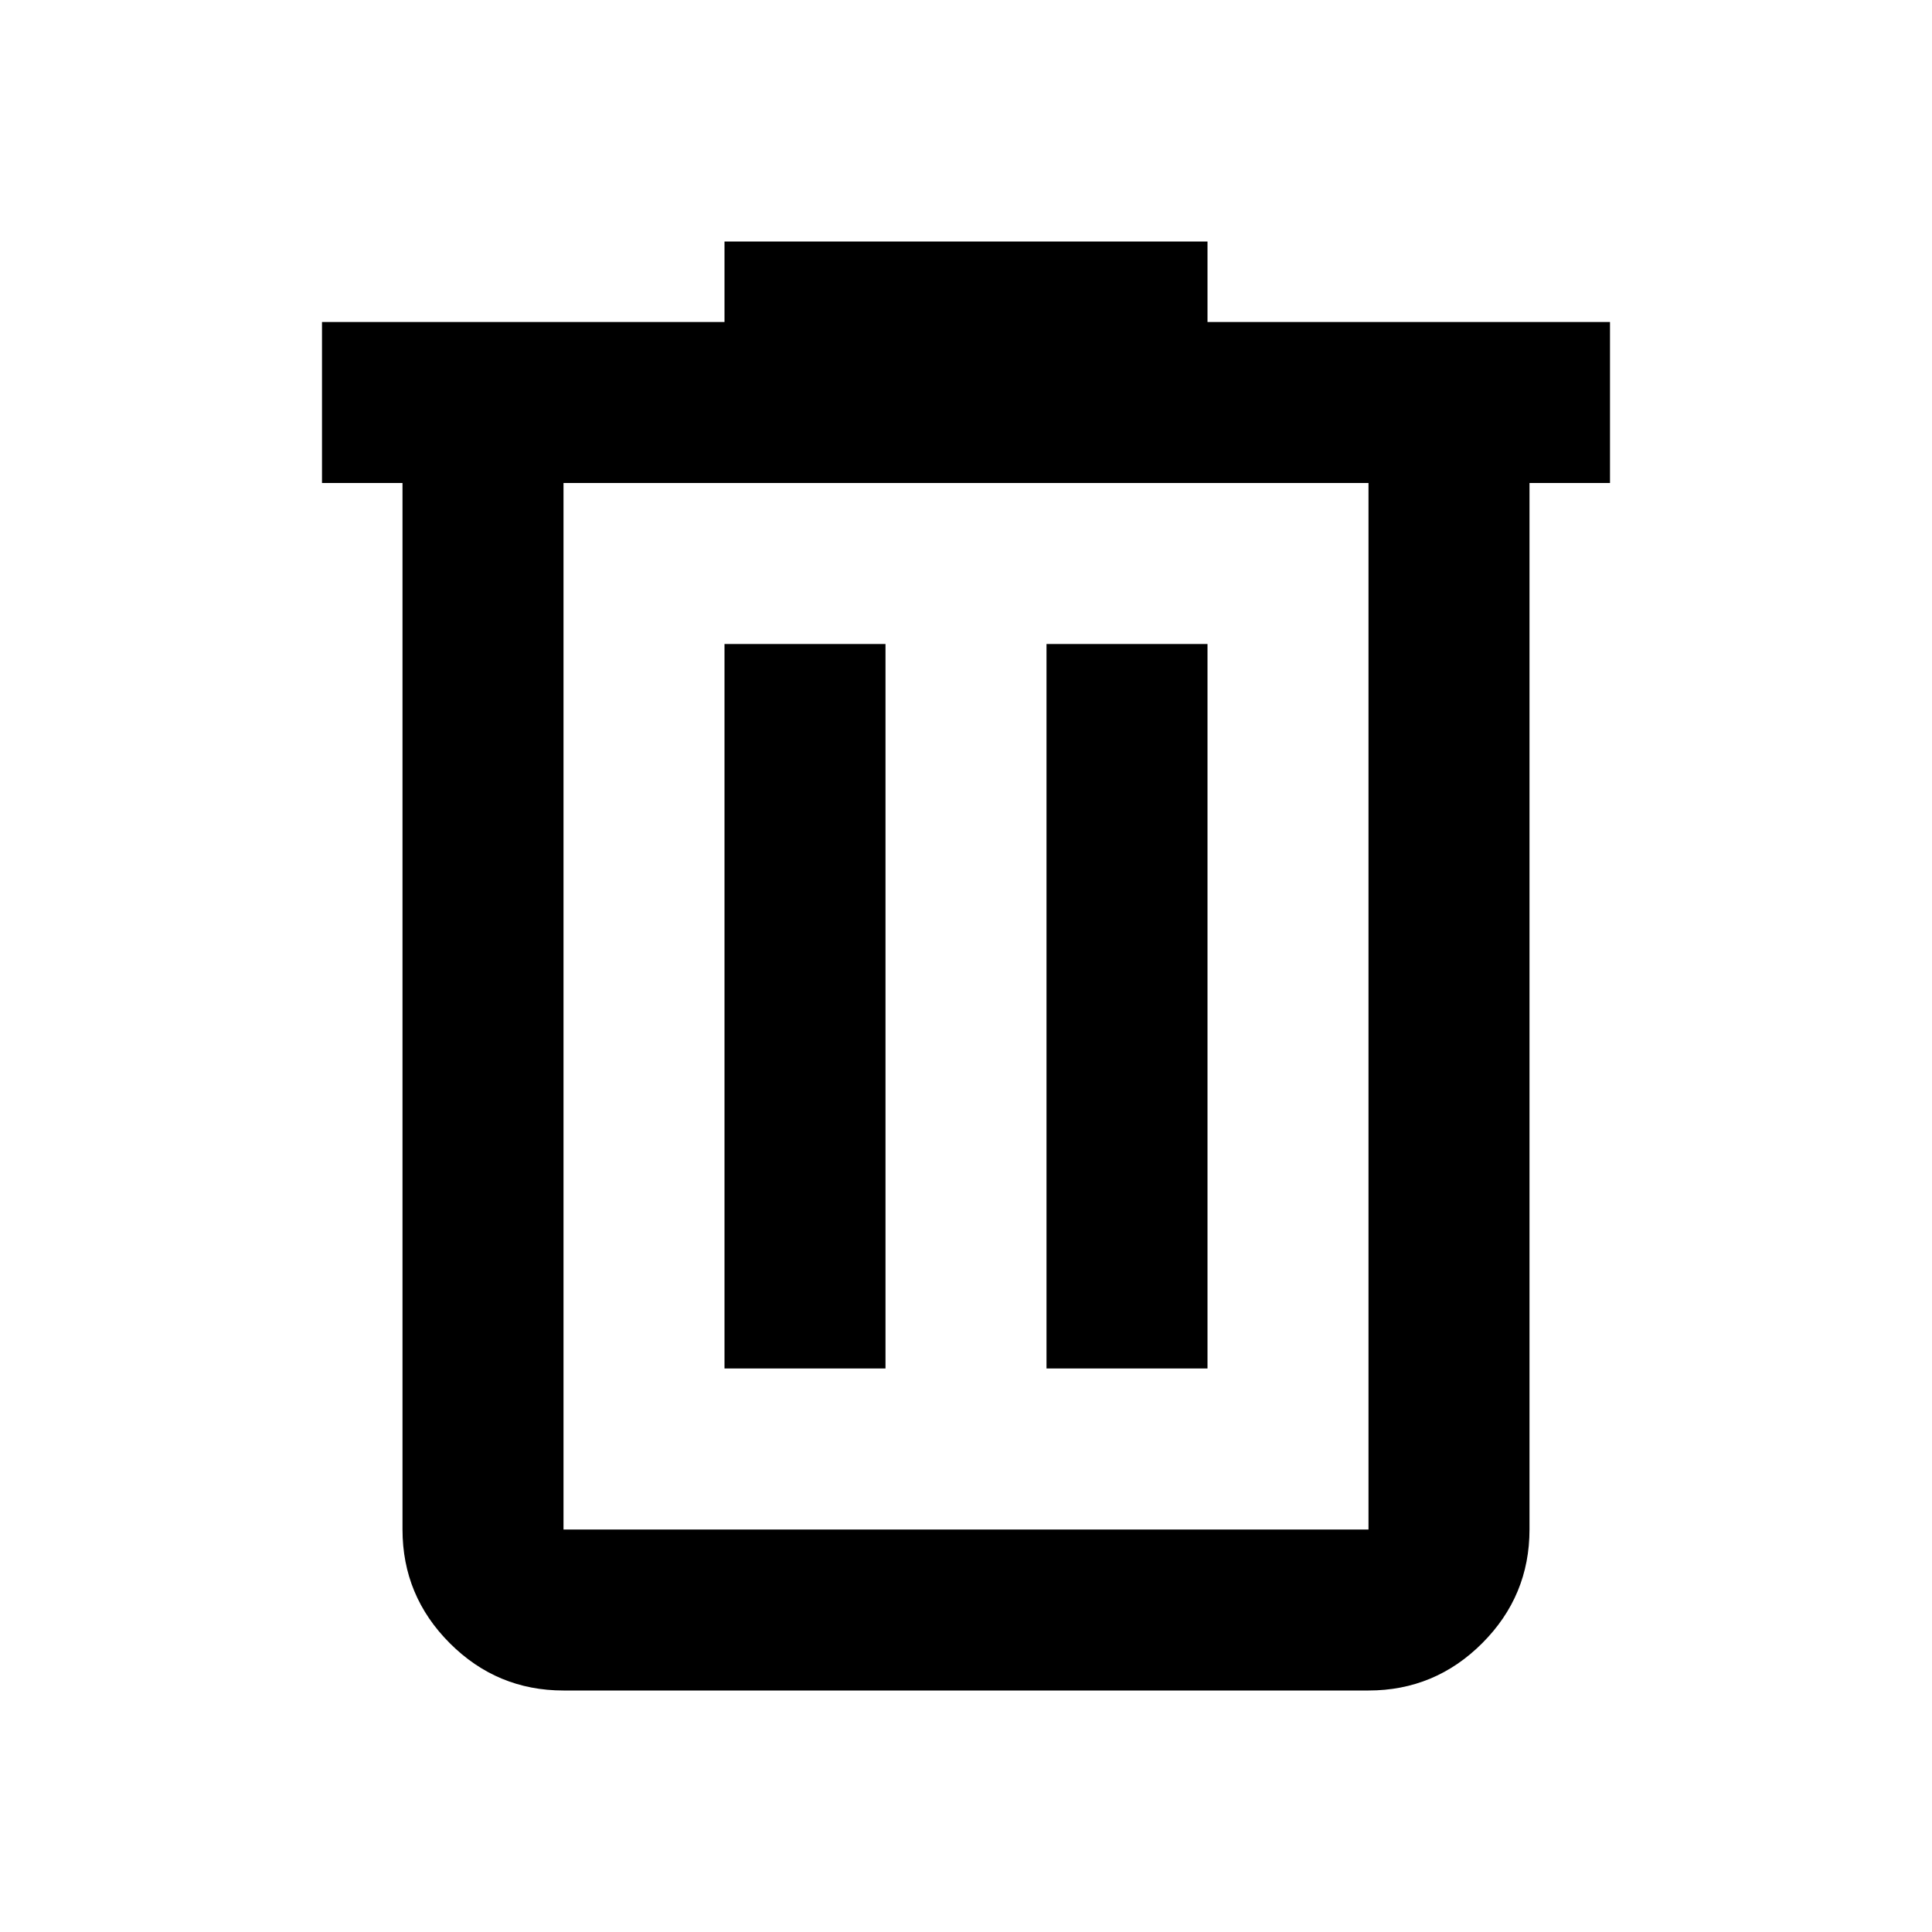
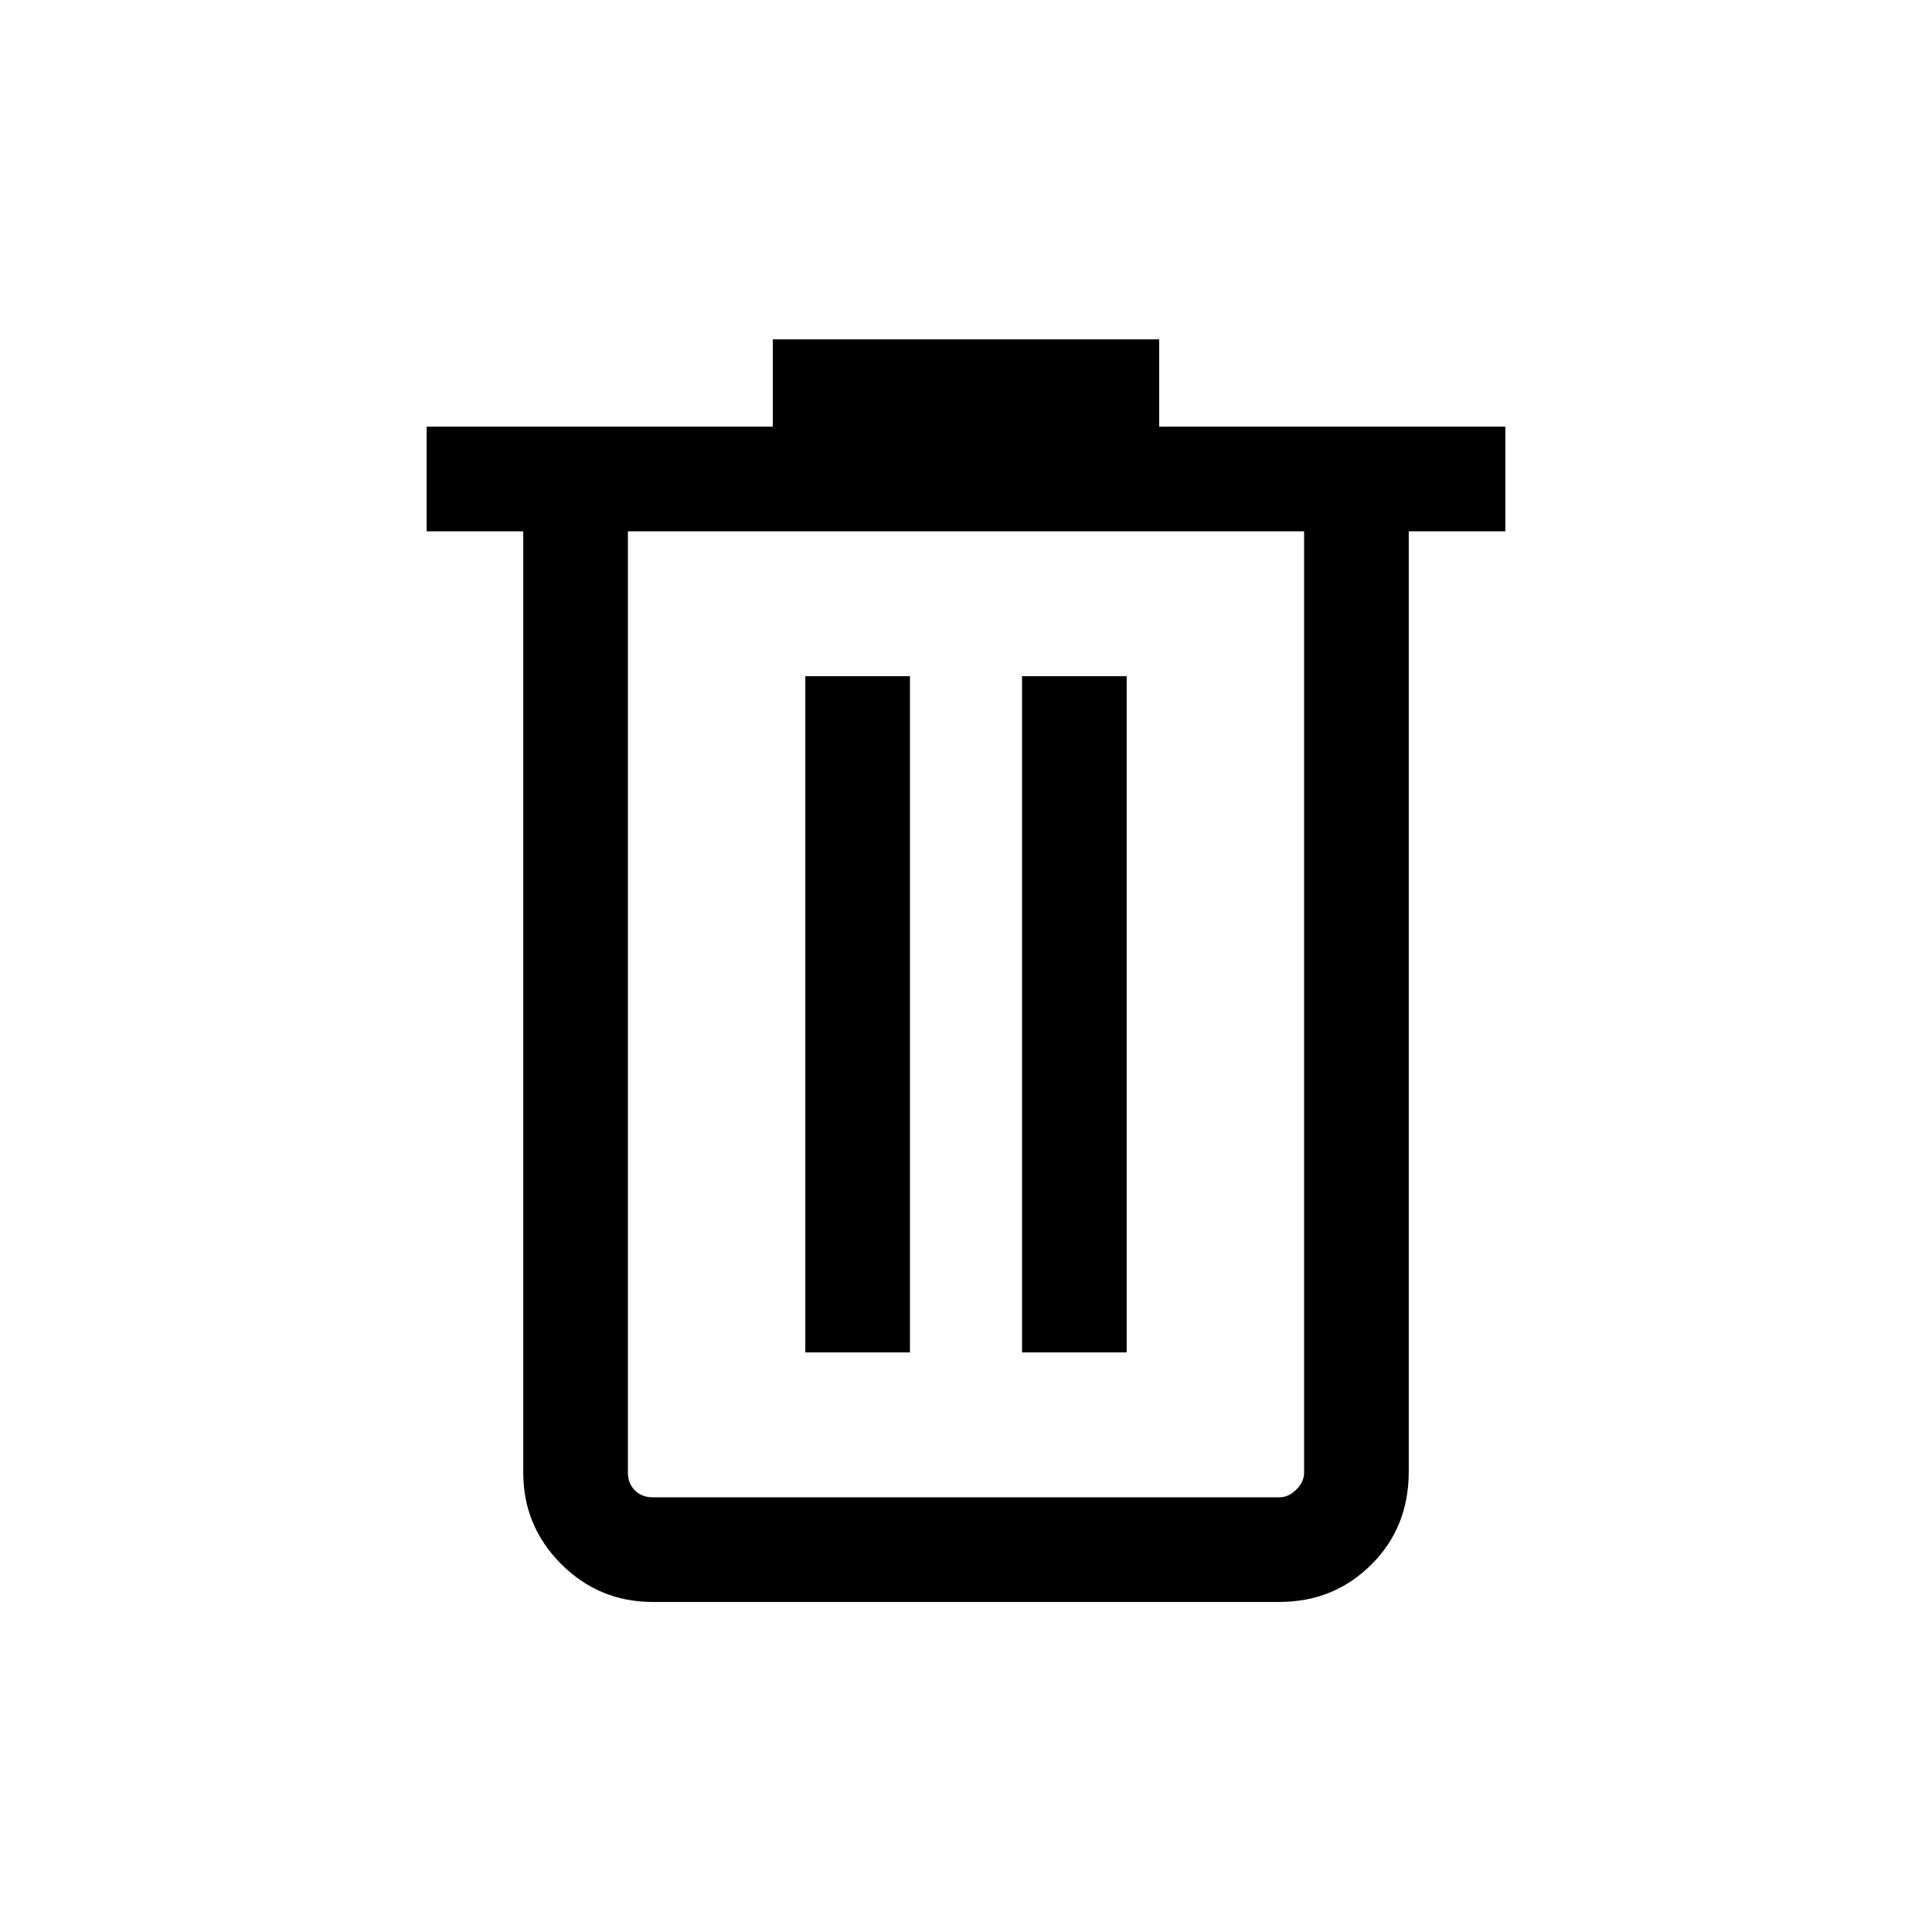
- <svg xmlns="http://www.w3.org/2000/svg" height="24" viewBox="0 -960 960 960" width="24">
-   <path d="M280-120q-33 0-56.5-23.5T200-200v-520h-40v-80h200v-40h240v40h200v80h-40v520q0 33-23.5 56.5T680-120H280Zm400-600H280v520h400v-520ZM360-280h80v-360h-80v360Zm160 0h80v-360h-80v360ZM280-720v520-520Z" />
+ <svg xmlns="http://www.w3.org/2000/svg" height="20px" viewBox="0 -960 960 960" width="20px" fill="#000">
+   <path d="M324.31-164q-26.62 0-45.47-18.84Q260-201.69 260-228.31V-696h-48v-52h172v-43.38h192V-748h172v52h-48v467.26q0 27.74-18.65 46.24Q662.7-164 635.69-164H324.31ZM648-696H312v467.69q0 5.39 3.46 8.85t8.85 3.46h311.38q4.62 0 8.46-3.85 3.85-3.84 3.85-8.46V-696ZM400.16-288h51.99v-336h-51.99v336Zm107.69 0h51.99v-336h-51.99v336ZM312-696v480-480Z" />
</svg>
